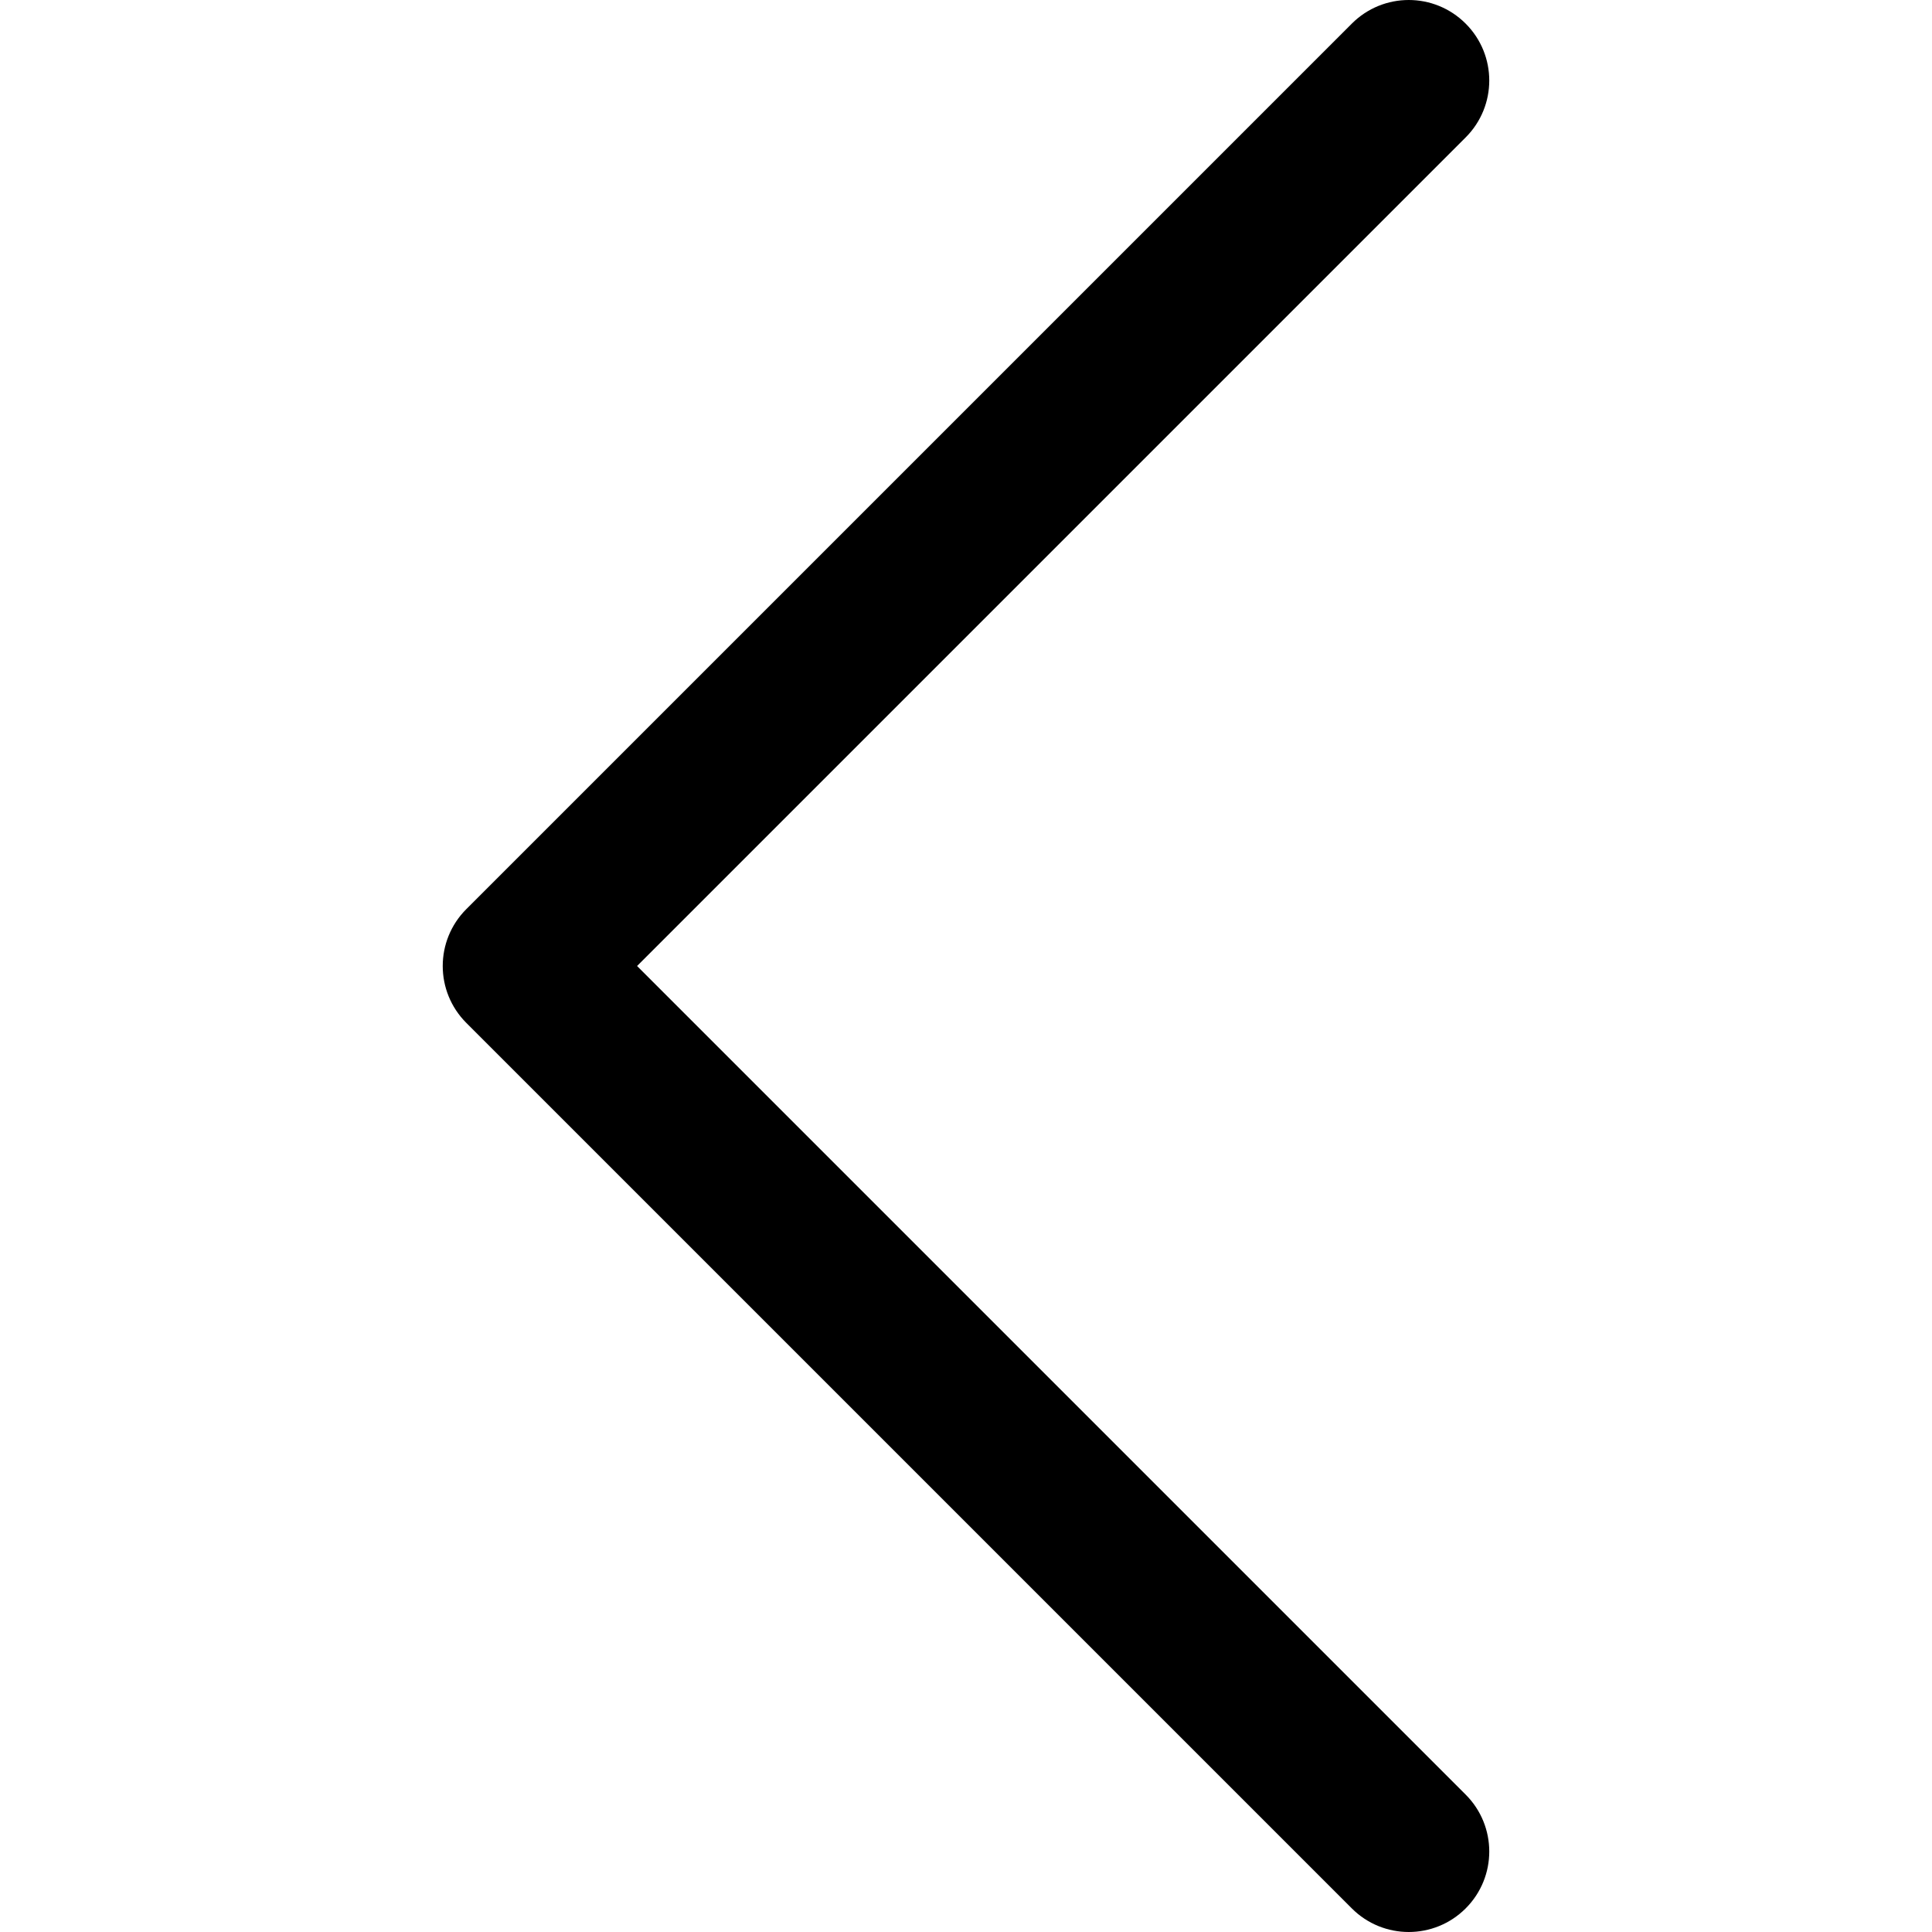
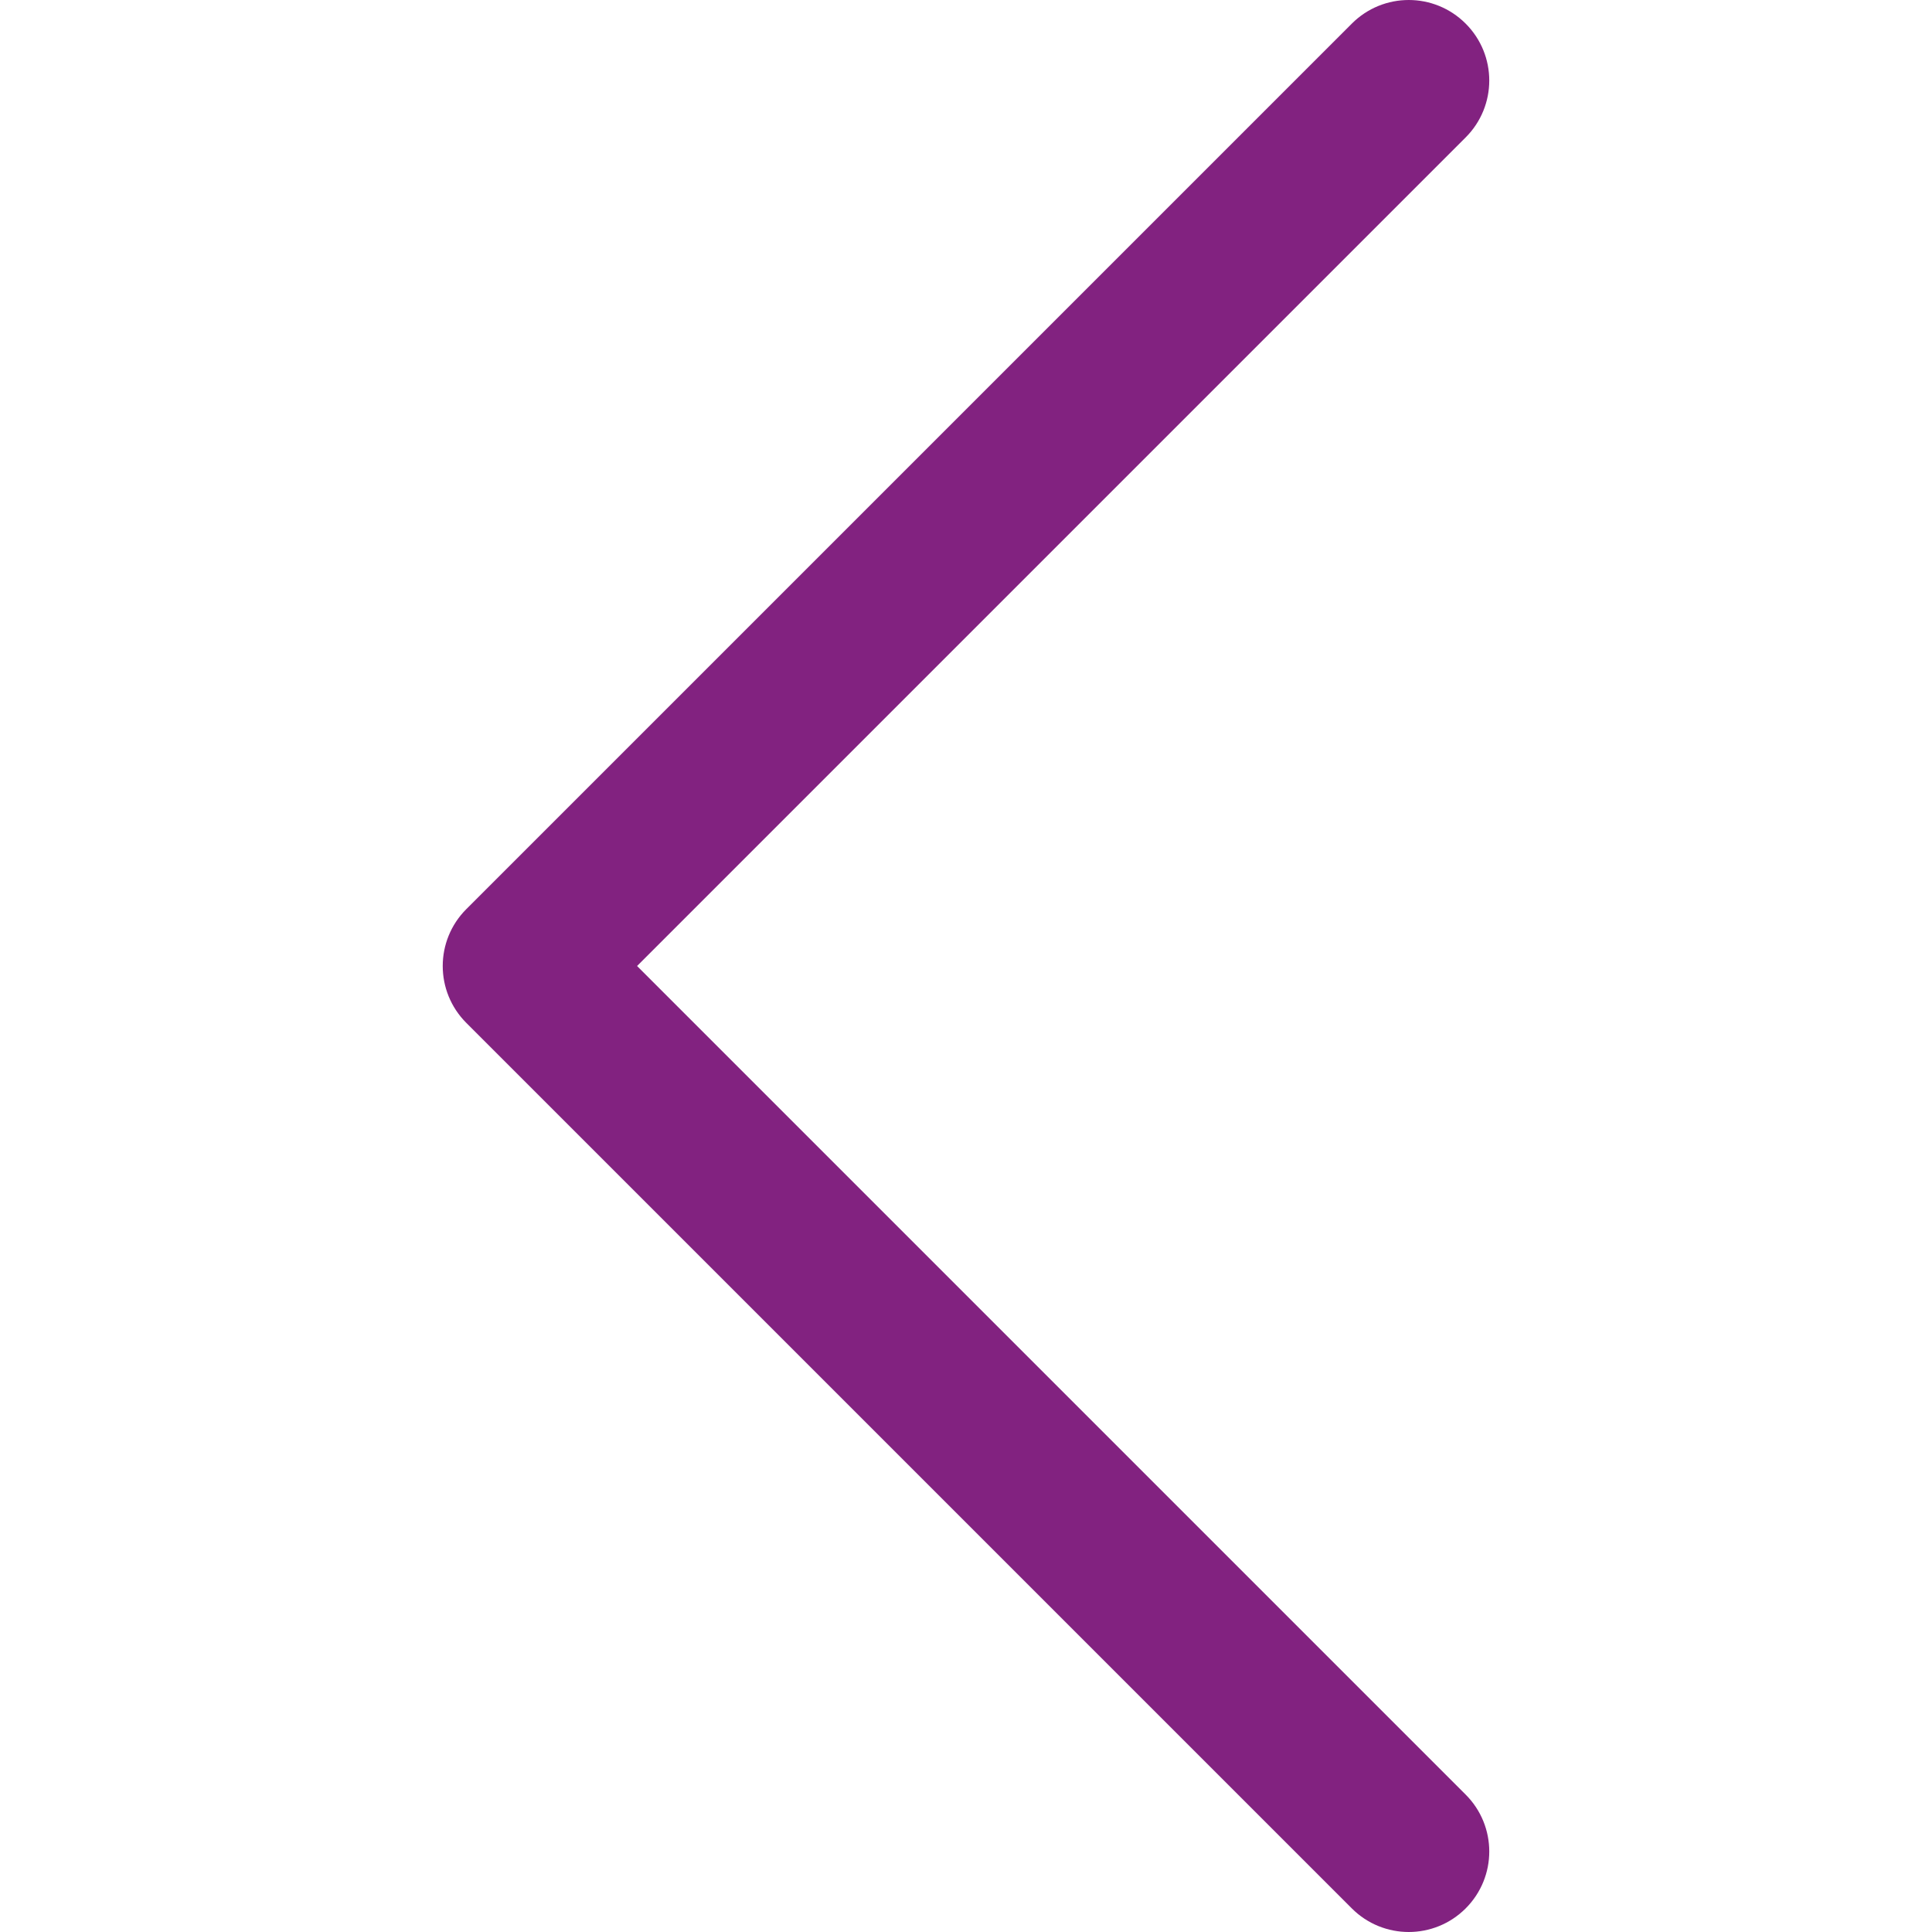
- <svg xmlns="http://www.w3.org/2000/svg" fill="#000000" height="800px" width="800px" version="1.1" id="Layer_1" viewBox="0 0 512.006 512.006" xml:space="preserve">
+ <svg xmlns="http://www.w3.org/2000/svg" fill="#822280" height="800px" width="800px" version="1.1" id="Layer_1" viewBox="0 0 512.006 512.006" xml:space="preserve">
  <g>
    <g>
      <path d="M388.419,475.59L168.834,256.005L388.418,36.421c8.341-8.341,8.341-21.824,0-30.165s-21.824-8.341-30.165,0    L123.586,240.923c-8.341,8.341-8.341,21.824,0,30.165l234.667,234.667c4.16,4.16,9.621,6.251,15.083,6.251    c5.461,0,10.923-2.091,15.083-6.251C396.76,497.414,396.76,483.931,388.419,475.59z" />
    </g>
  </g>
</svg>
